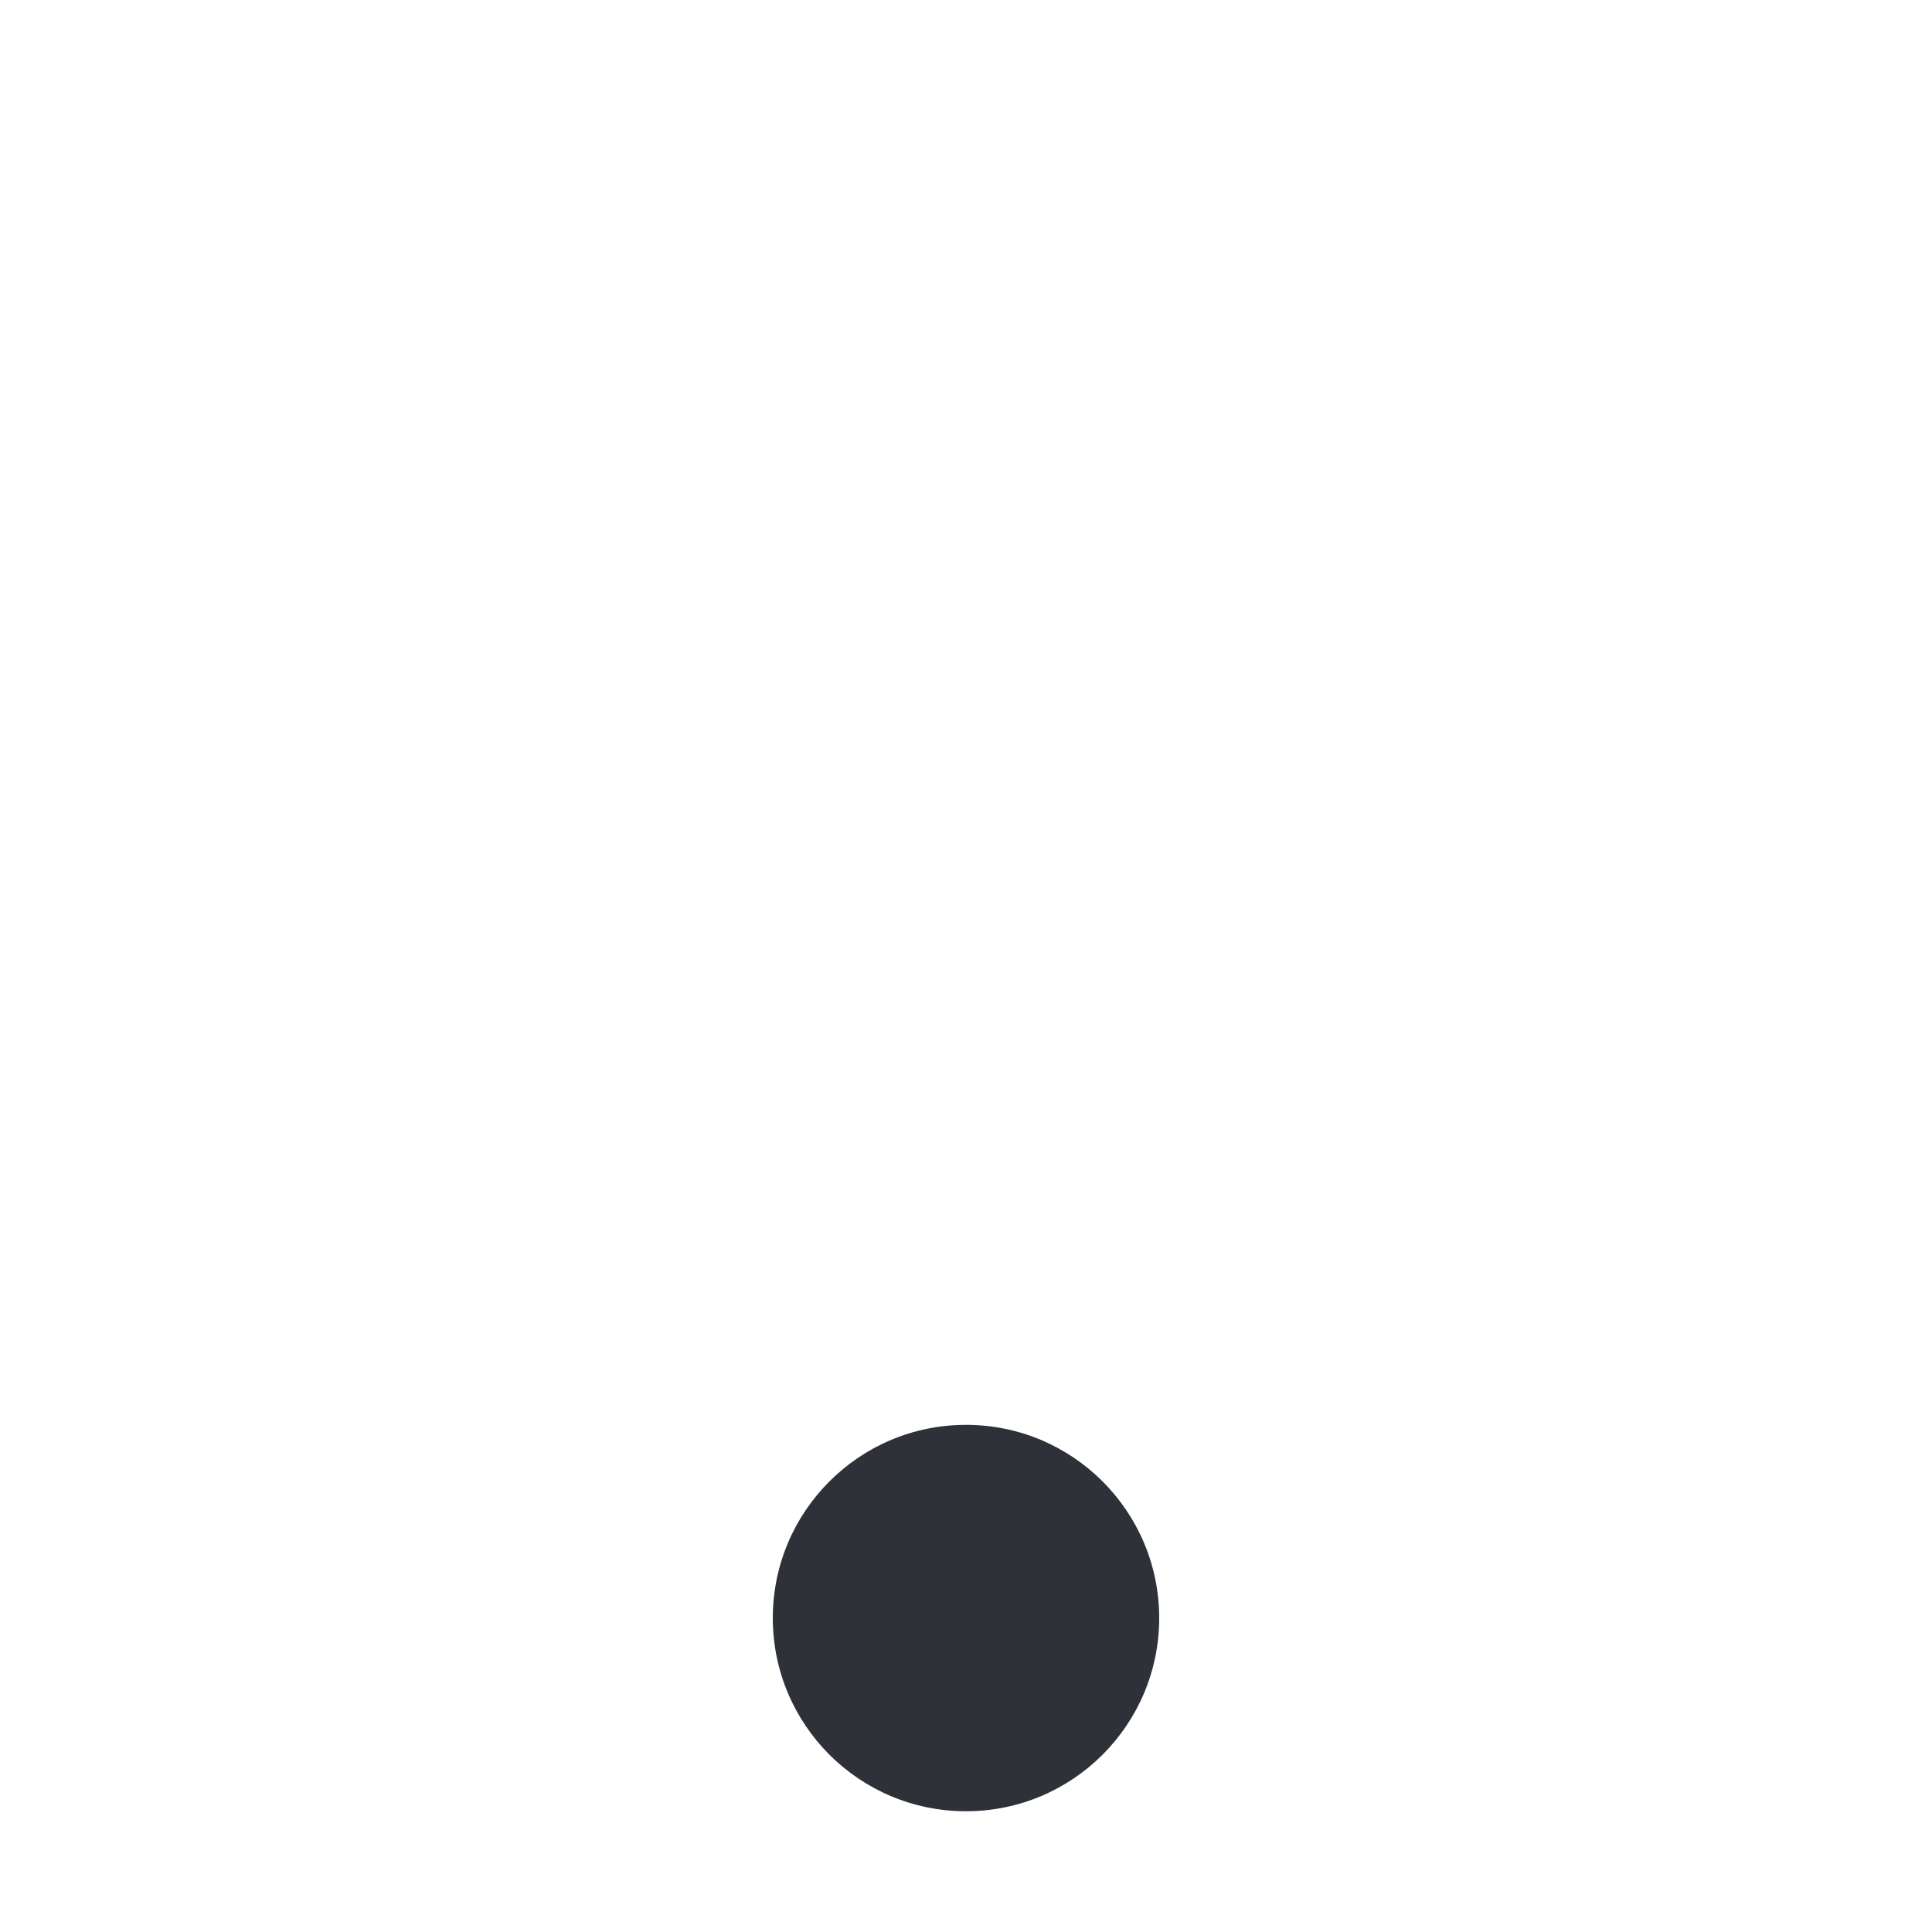
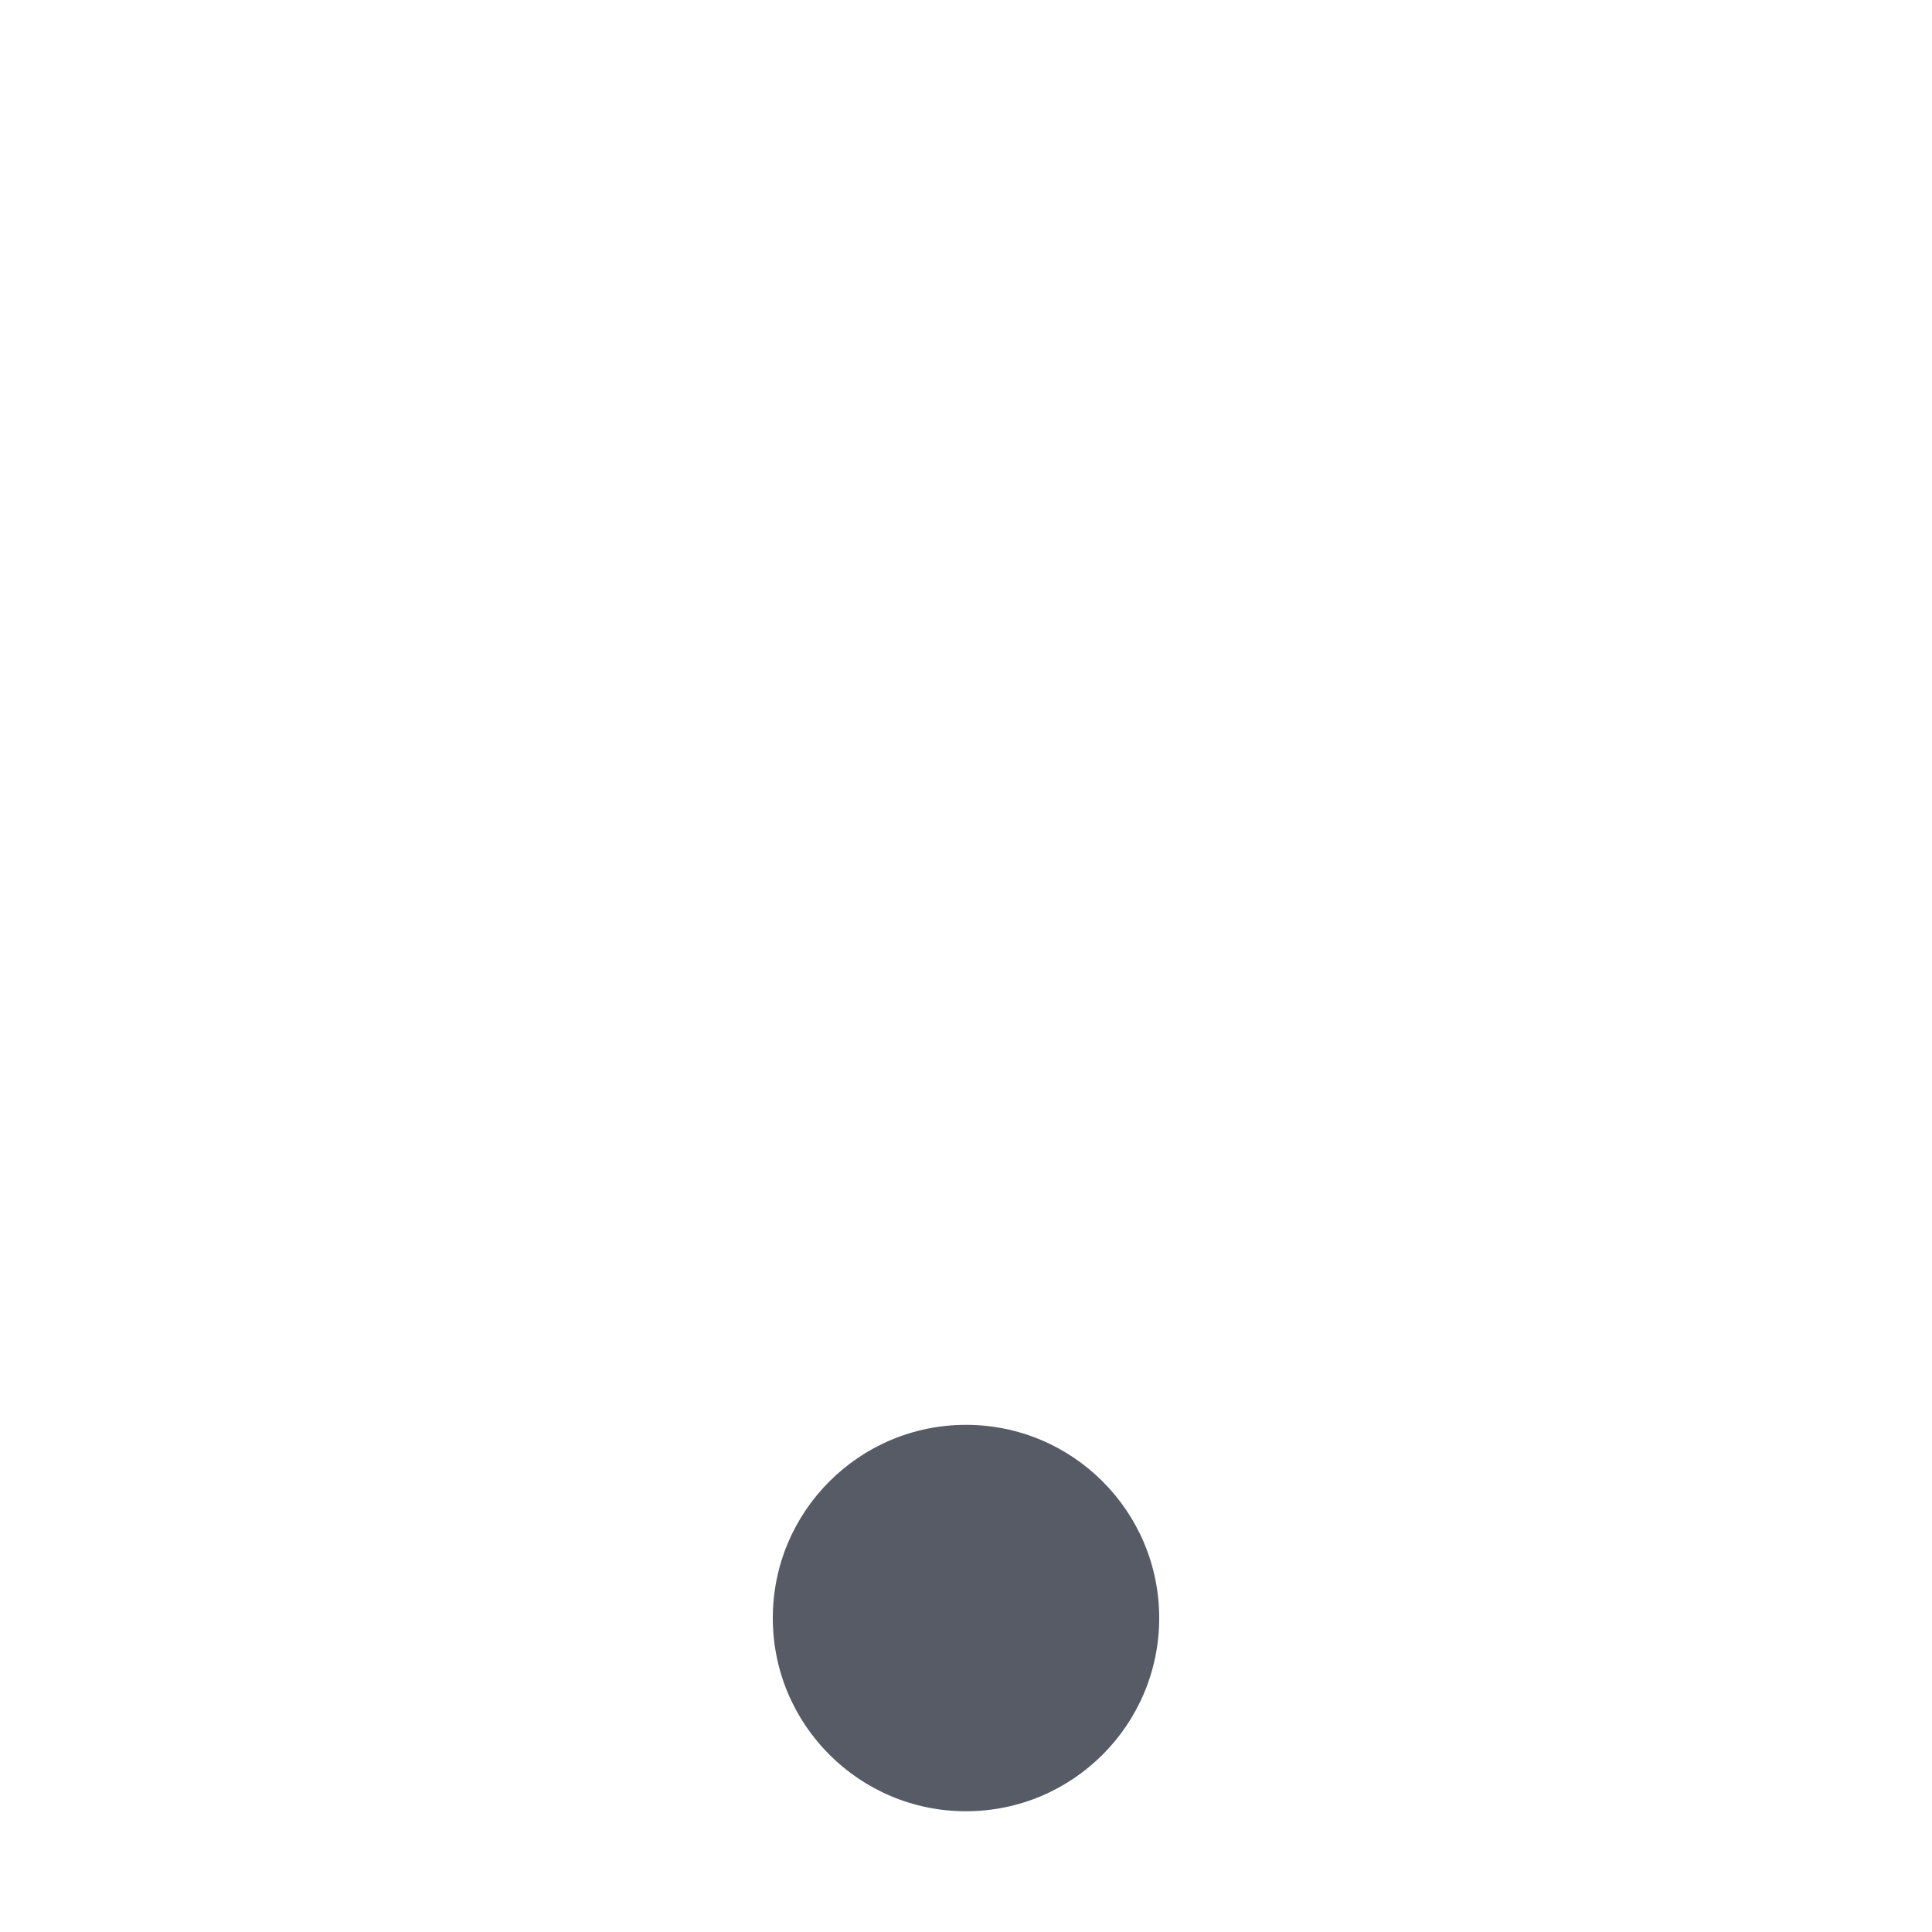
<svg xmlns="http://www.w3.org/2000/svg" width="16" height="16" viewBox="0 0 16 16">
-   <g fill="none" stroke="#2e3138" stroke-width="1.5" stroke-linecap="round">
+   <g fill="none" stroke="#565b66" stroke-width="1.5" stroke-linecap="round">
  </g>
-   <circle cx="8" cy="13.4" r="1.6" fill="#2e3138" />
+   <circle cx="8" cy="13.4" r="1.6" fill="#565b66" />
</svg>
